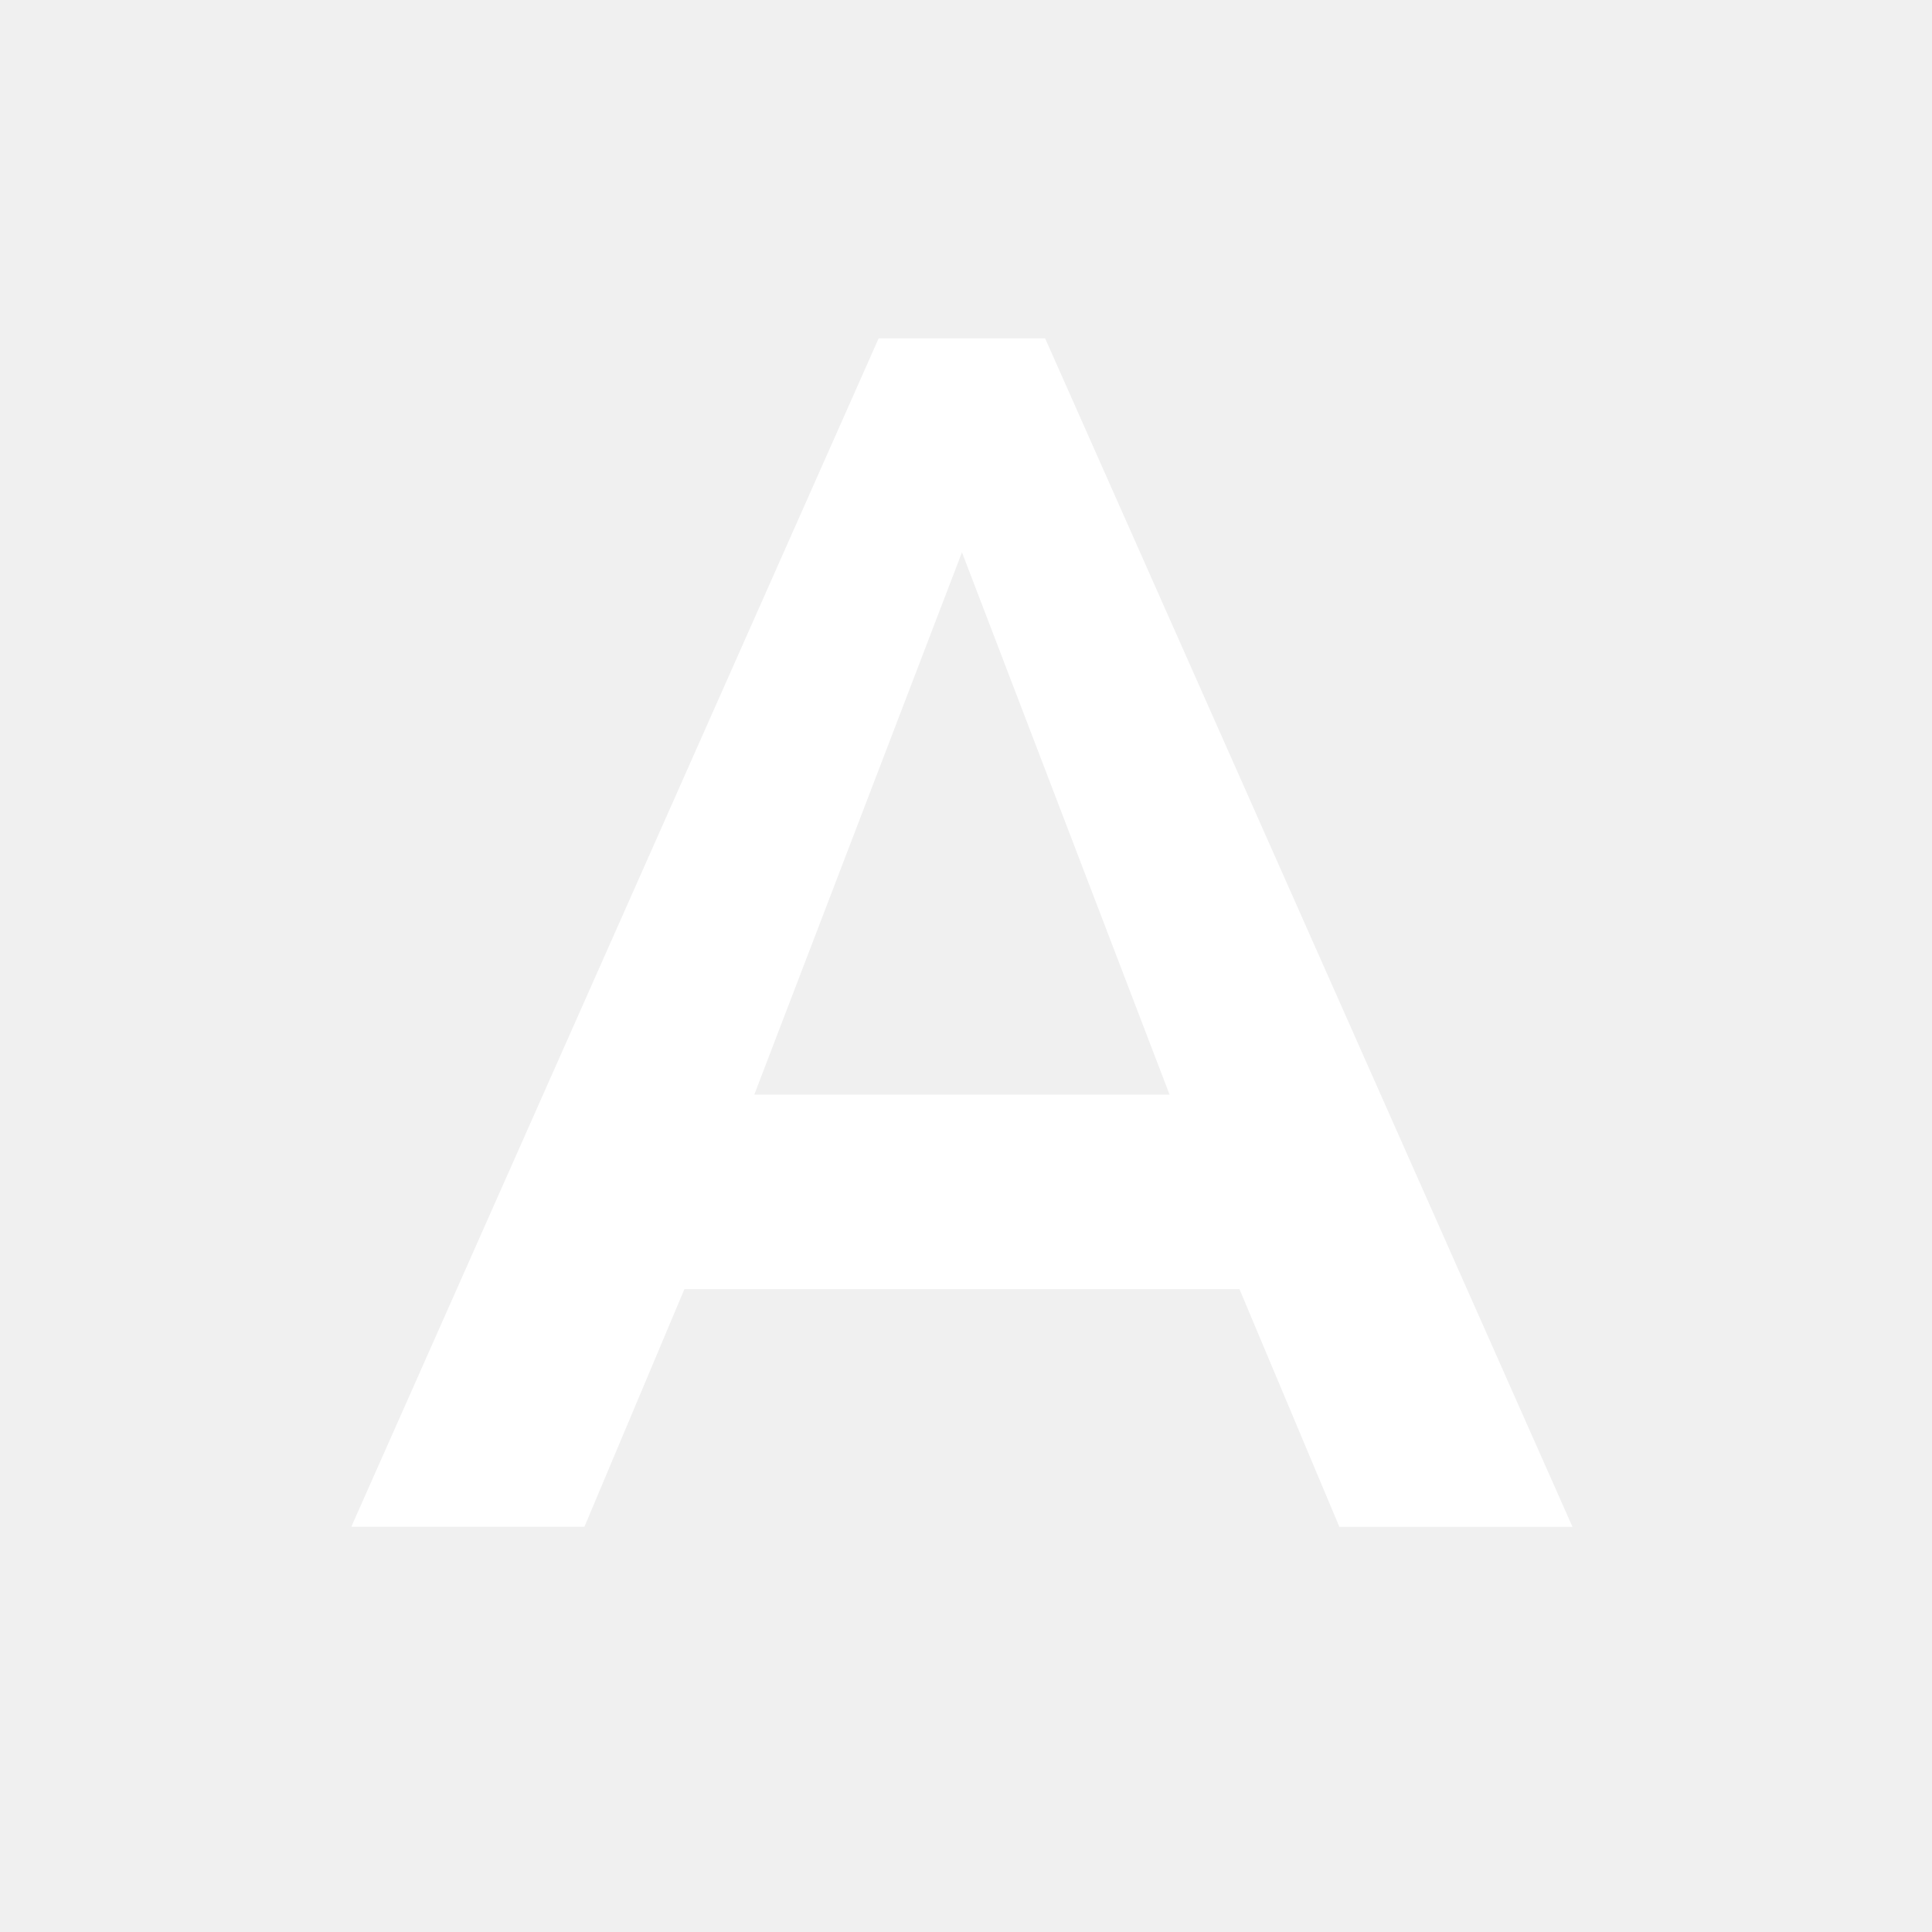
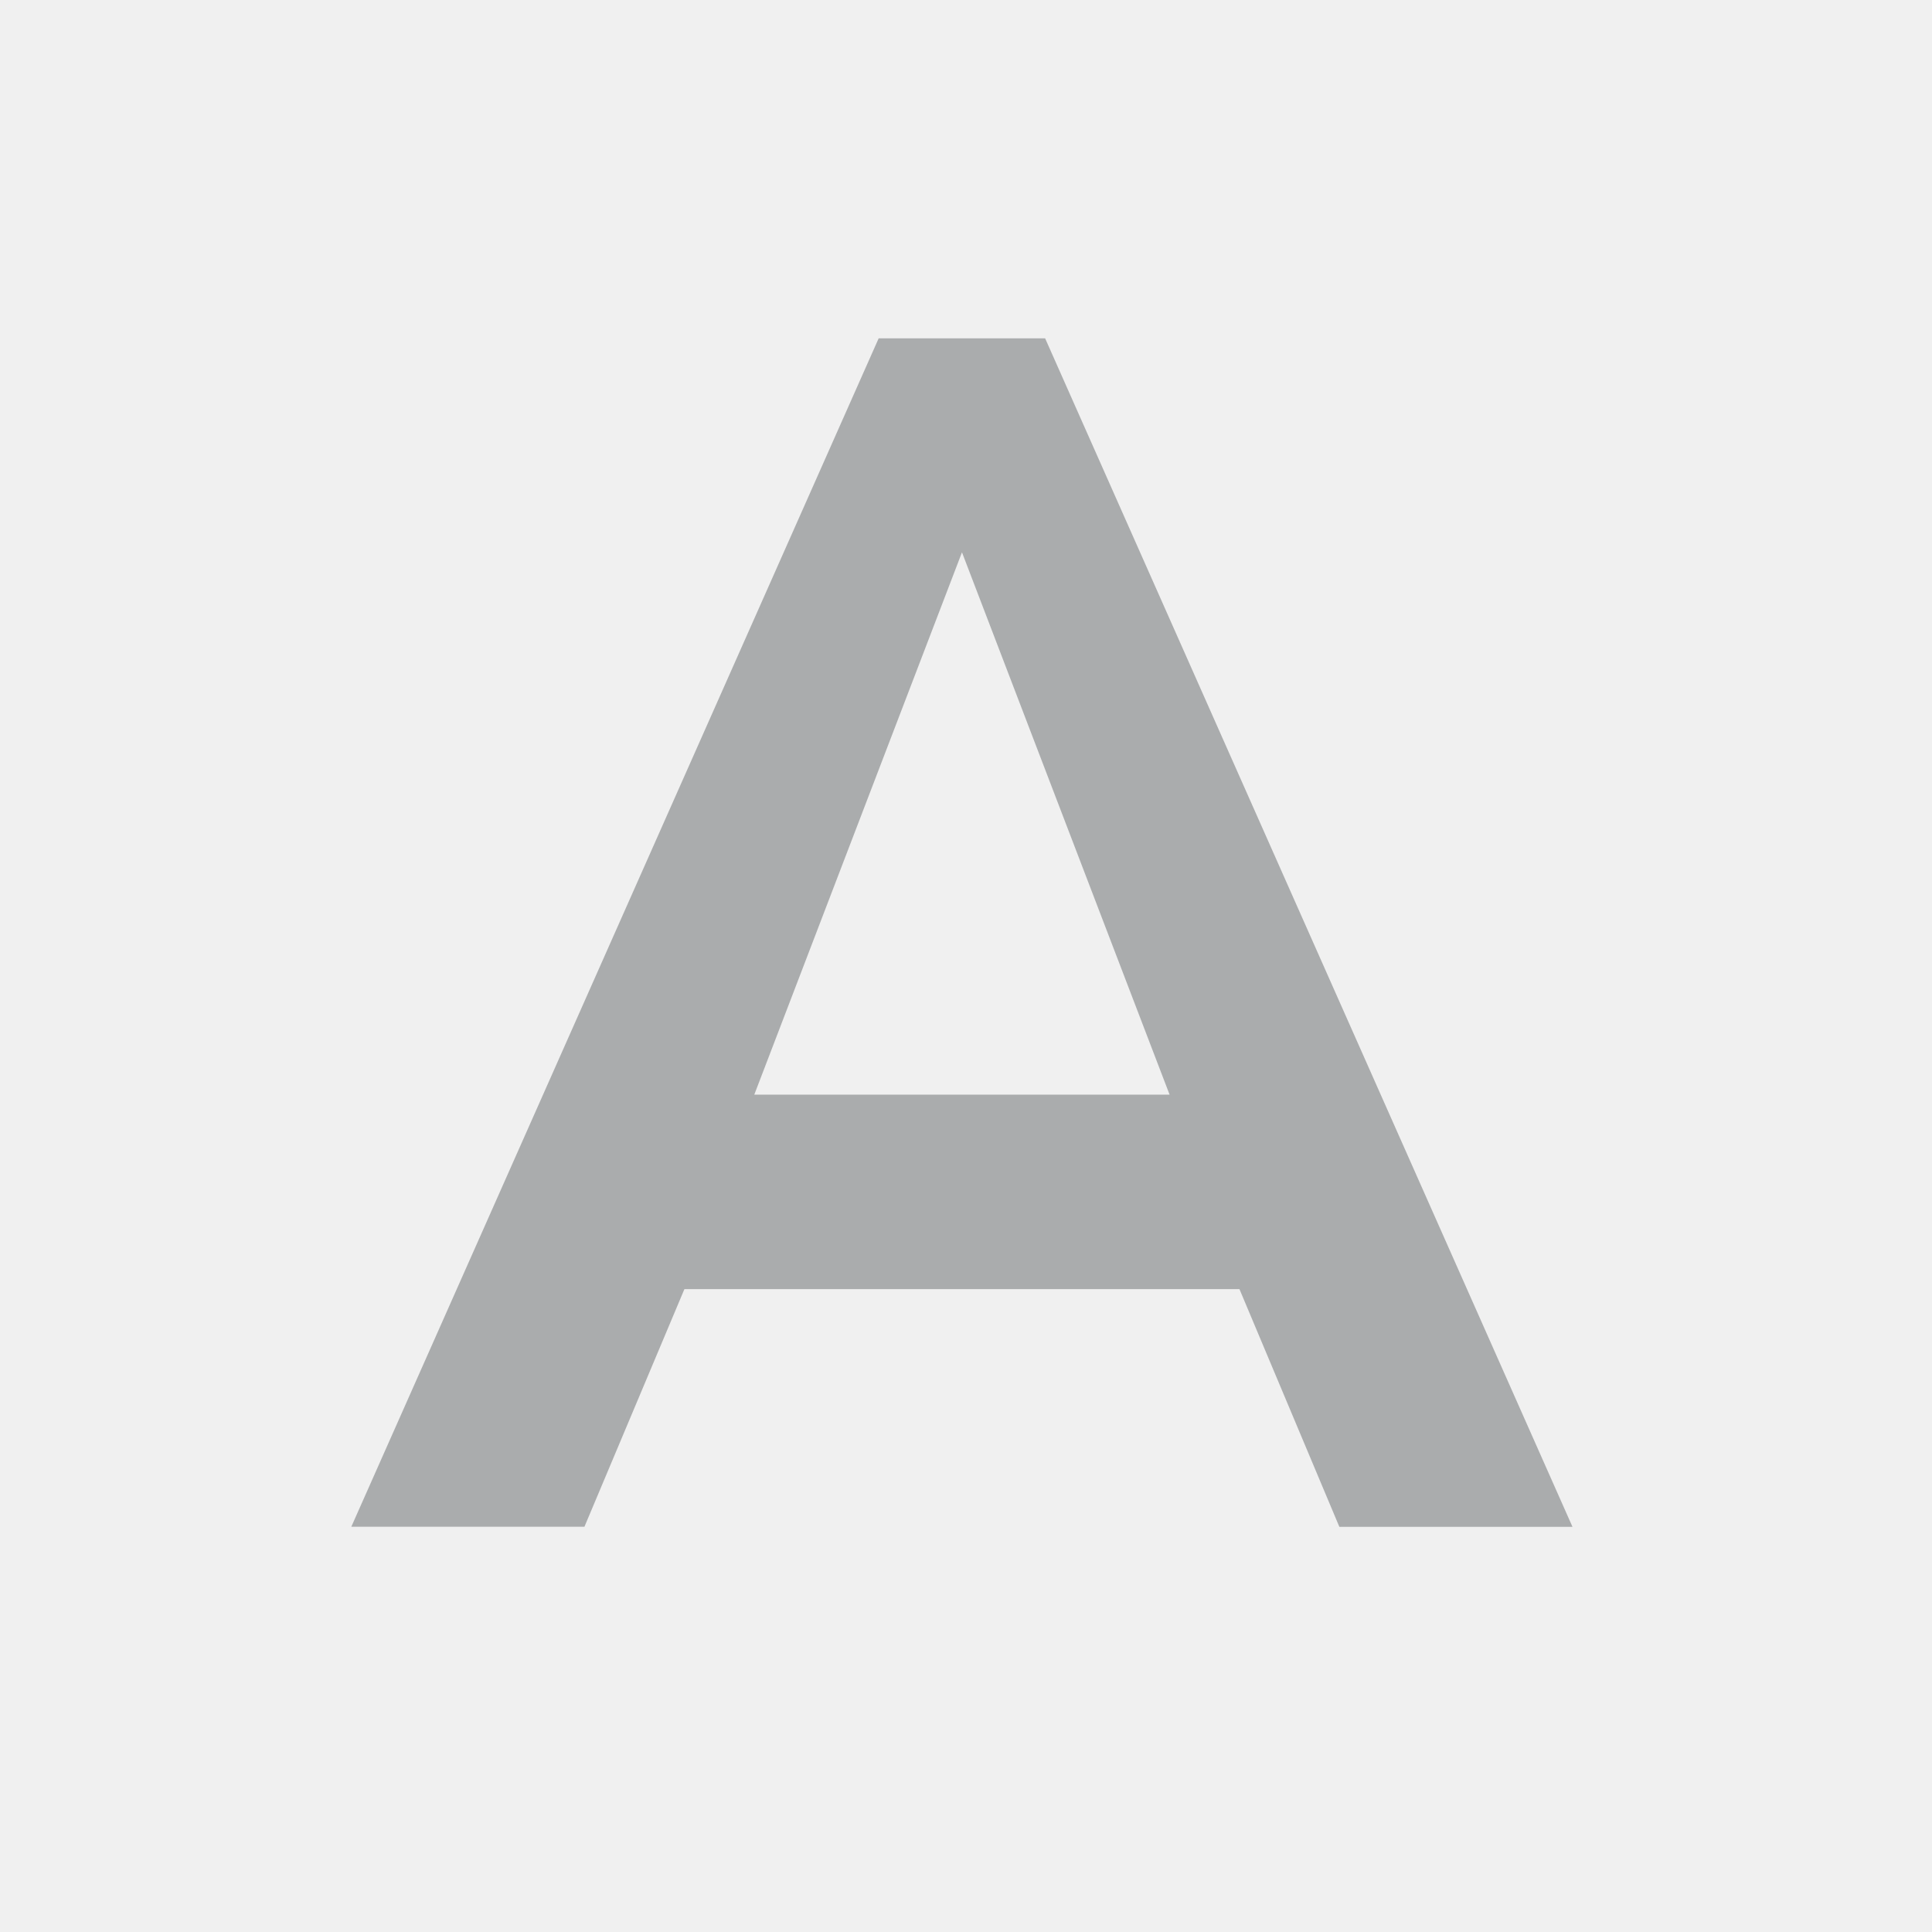
<svg xmlns="http://www.w3.org/2000/svg" width="24" height="24" viewBox="0 0 24 24" version="1.1" id="svg6">
  <defs id="defs10" />
-   <path id="path852" d="m 8.502,16.014 h 6.895 l 1.241,2.953 h 2.896 L 12.983,4.203 H 10.915 L 4.364,18.966 h 2.896 z m 3.448,-9.153 2.579,6.737 H 9.37 Z" style="stroke-width:1.36;fill:#ffffff" />
+   <path id="path852" d="m 8.502,16.014 h 6.895 l 1.241,2.953 h 2.896 L 12.983,4.203 H 10.915 L 4.364,18.966 h 2.896 z m 3.448,-9.153 2.579,6.737 H 9.37 Z" style="stroke-width:1.36;fill:#aaacad;fill-opacity:1" />
  <path d="M0 0h24v24H0z" fill="none" id="path4" />
</svg>
